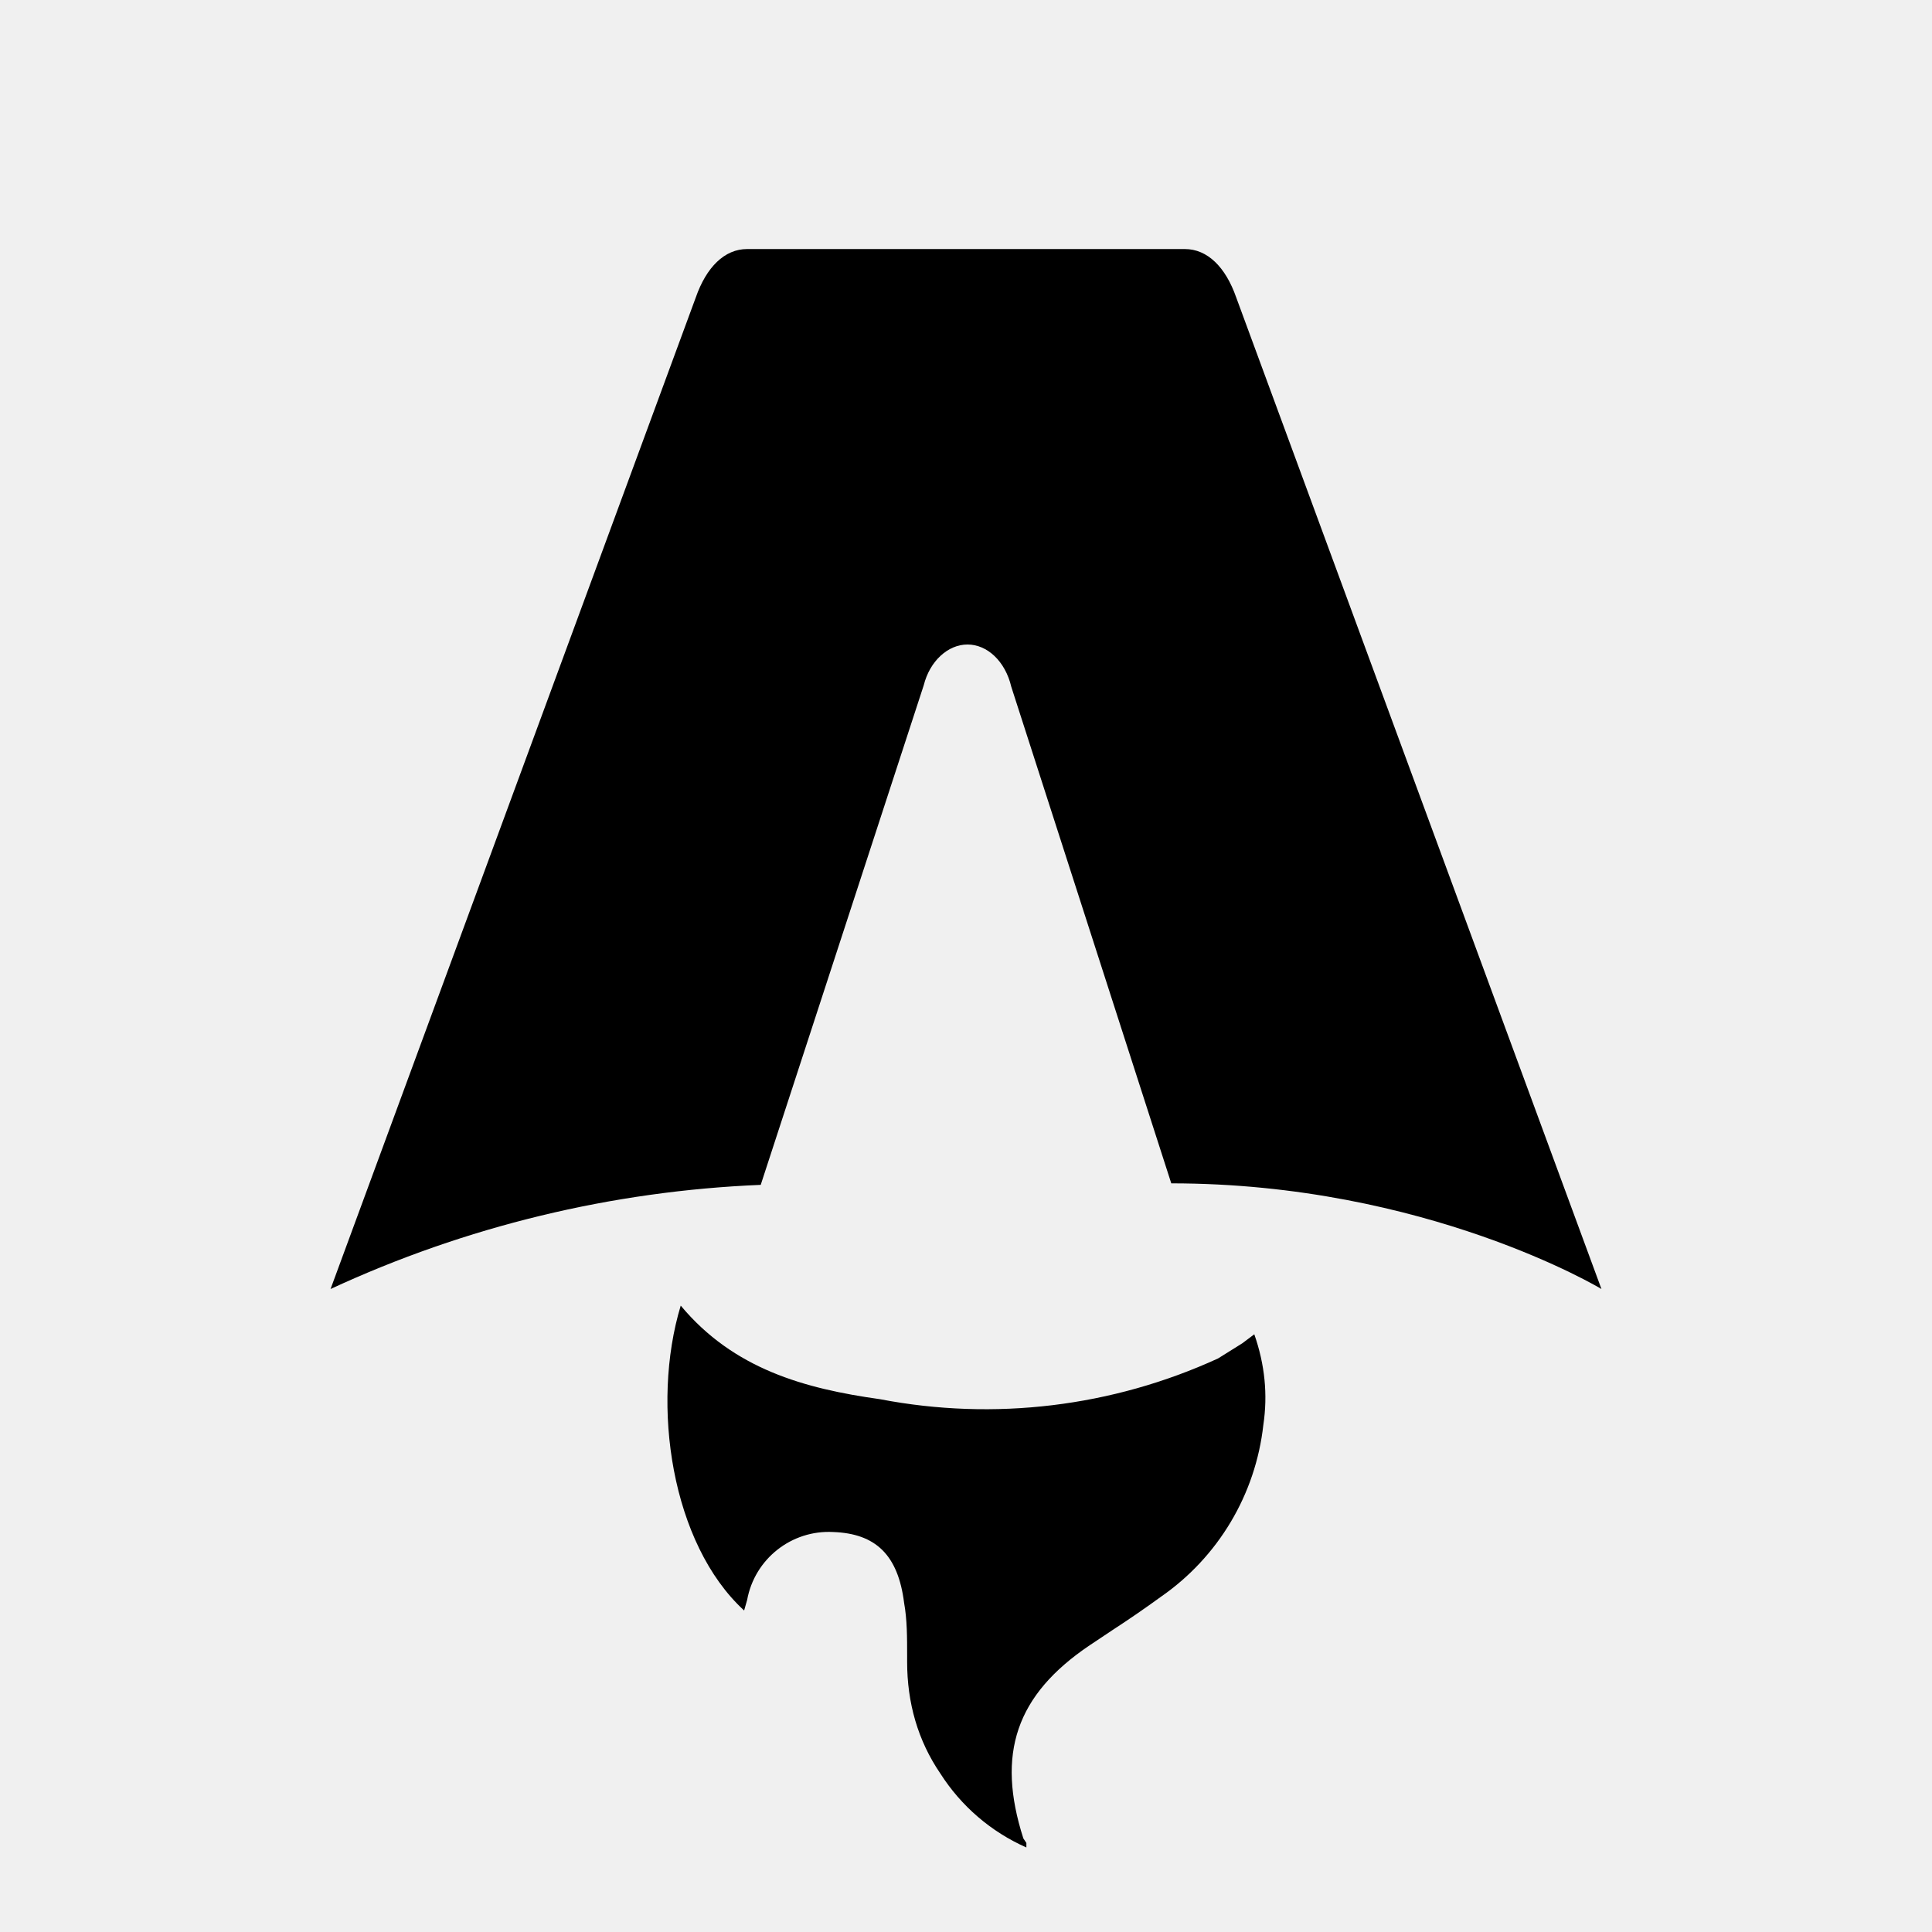
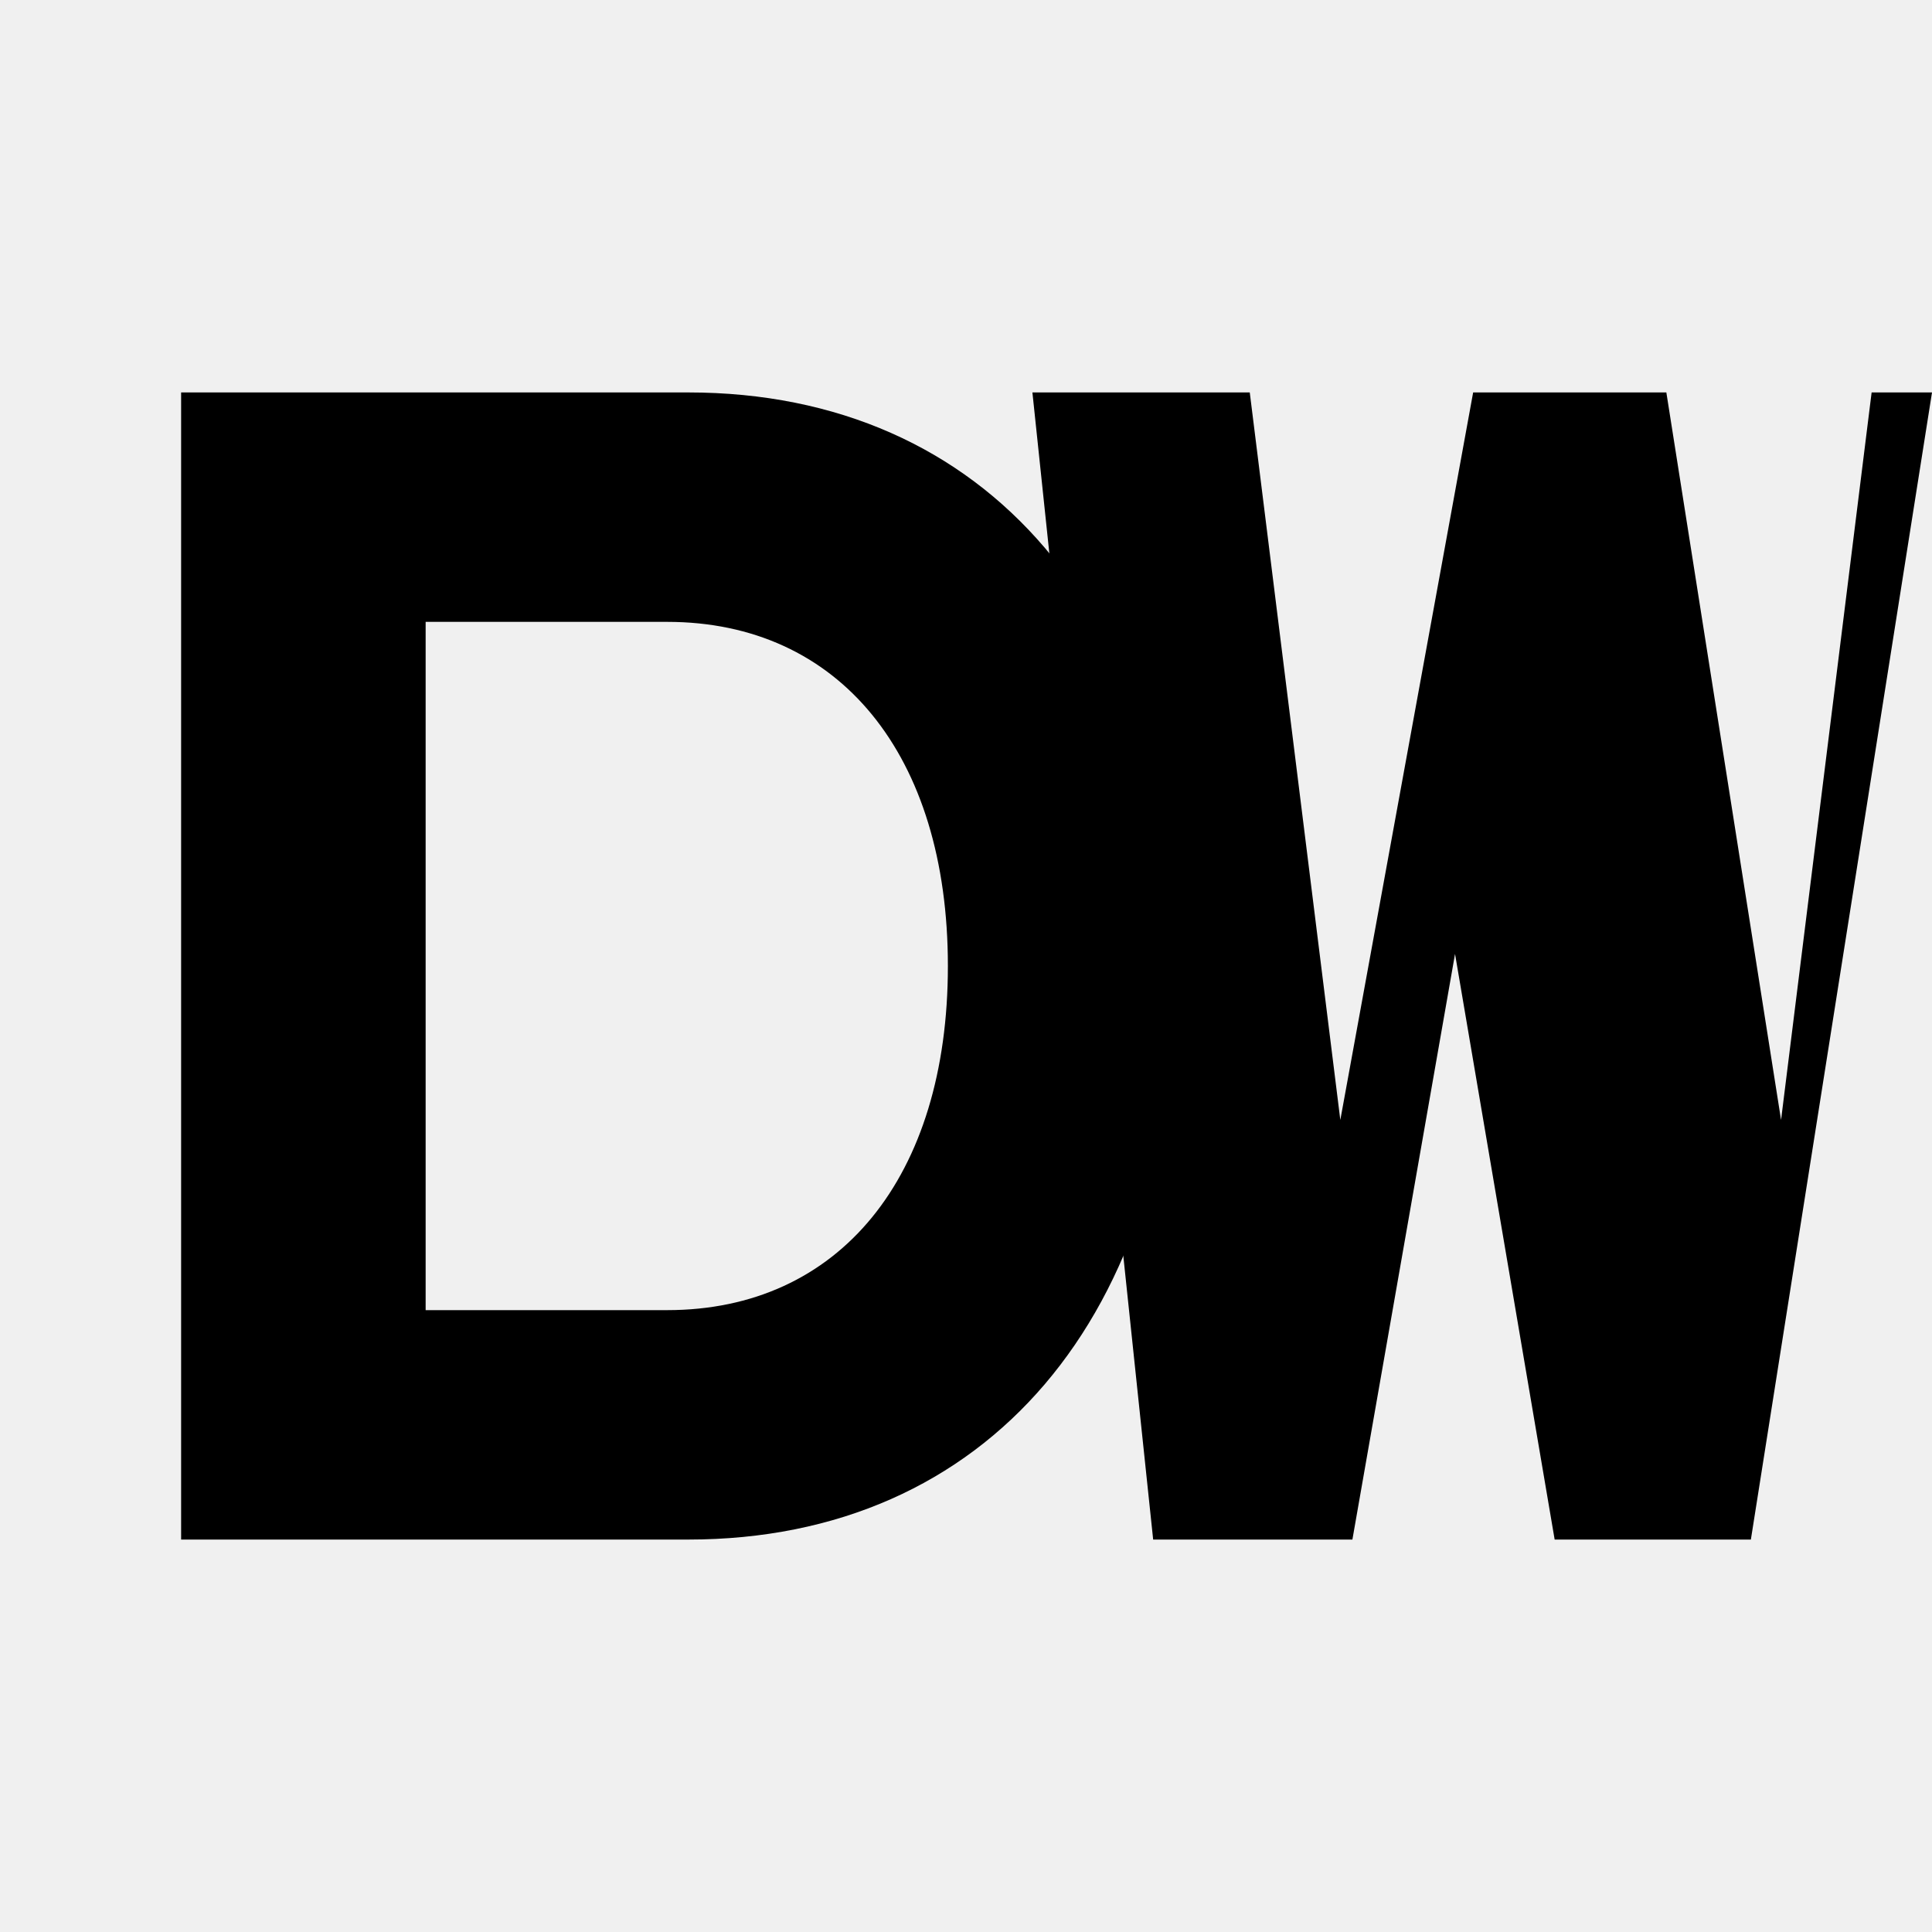
- <svg xmlns="http://www.w3.org/2000/svg" fill="none" viewBox="0 0 128 128">
-   <path d="M50.4 78.5a75.1 75.1 0 0 0-28.5 6.9l24.2-65.7c.7-2 1.9-3.2 3.4-3.2h29c1.5 0 2.7 1.2 3.4 3.2l24.2 65.7s-11.6-7-28.5-7L67 45.5c-.4-1.7-1.6-2.8-2.9-2.8-1.3 0-2.5 1.1-2.9 2.7L50.4 78.5Zm-1.1 28.2Zm-4.2-20.2c-2 6.6-.6 15.8 4.2 20.2a17.5 17.5 0 0 1 .2-.7 5.5 5.5 0 0 1 5.7-4.5c2.8.1 4.3 1.5 4.7 4.7.2 1.1.2 2.3.2 3.5v.4c0 2.7.7 5.2 2.2 7.4a13 13 0 0 0 5.7 4.9v-.3l-.2-.3c-1.8-5.6-.5-9.5 4.4-12.8l1.5-1a73 73 0 0 0 3.2-2.2 16 16 0 0 0 6.8-11.4c.3-2 .1-4-.6-6l-.8.6-1.6 1a37 37 0 0 1-22.4 2.7c-5-.7-9.7-2-13.2-6.2Z" />
+ <svg xmlns="http://www.w3.org/2000/svg" viewBox="0 0 64 64" role="img" aria-label="Dawson Wang monogram">
+   <path fill-rule="evenodd" clip-rule="evenodd" d="M6 13H22.8C32.7 13 39 20.4 39 32C39 43.6 32.7 51 22.8 51H6V13ZM14.1 20.6V43.4H22.1C27.8 43.4 31.4 39 31.4 32C31.4 25 27.8 20.6 22.1 20.6H14.1Z" />
+   <path d="M34.2 13H41.4L44.4 37.1L48.8 13H55.2L59 37.1L62 13H64L58 51H51.5L48.2 31.6L44.8 51H38.2L34.2 13Z" />
  <style>
-         path { fill: #000; }
-         @media (prefers-color-scheme: dark) {
-             path { fill: #FFF; }
-         }
-     </style>
+     path { fill: #000; }
+     @media (prefers-color-scheme: dark) {
+       path { fill: #FFF; }
+     }
+   </style>
</svg>
